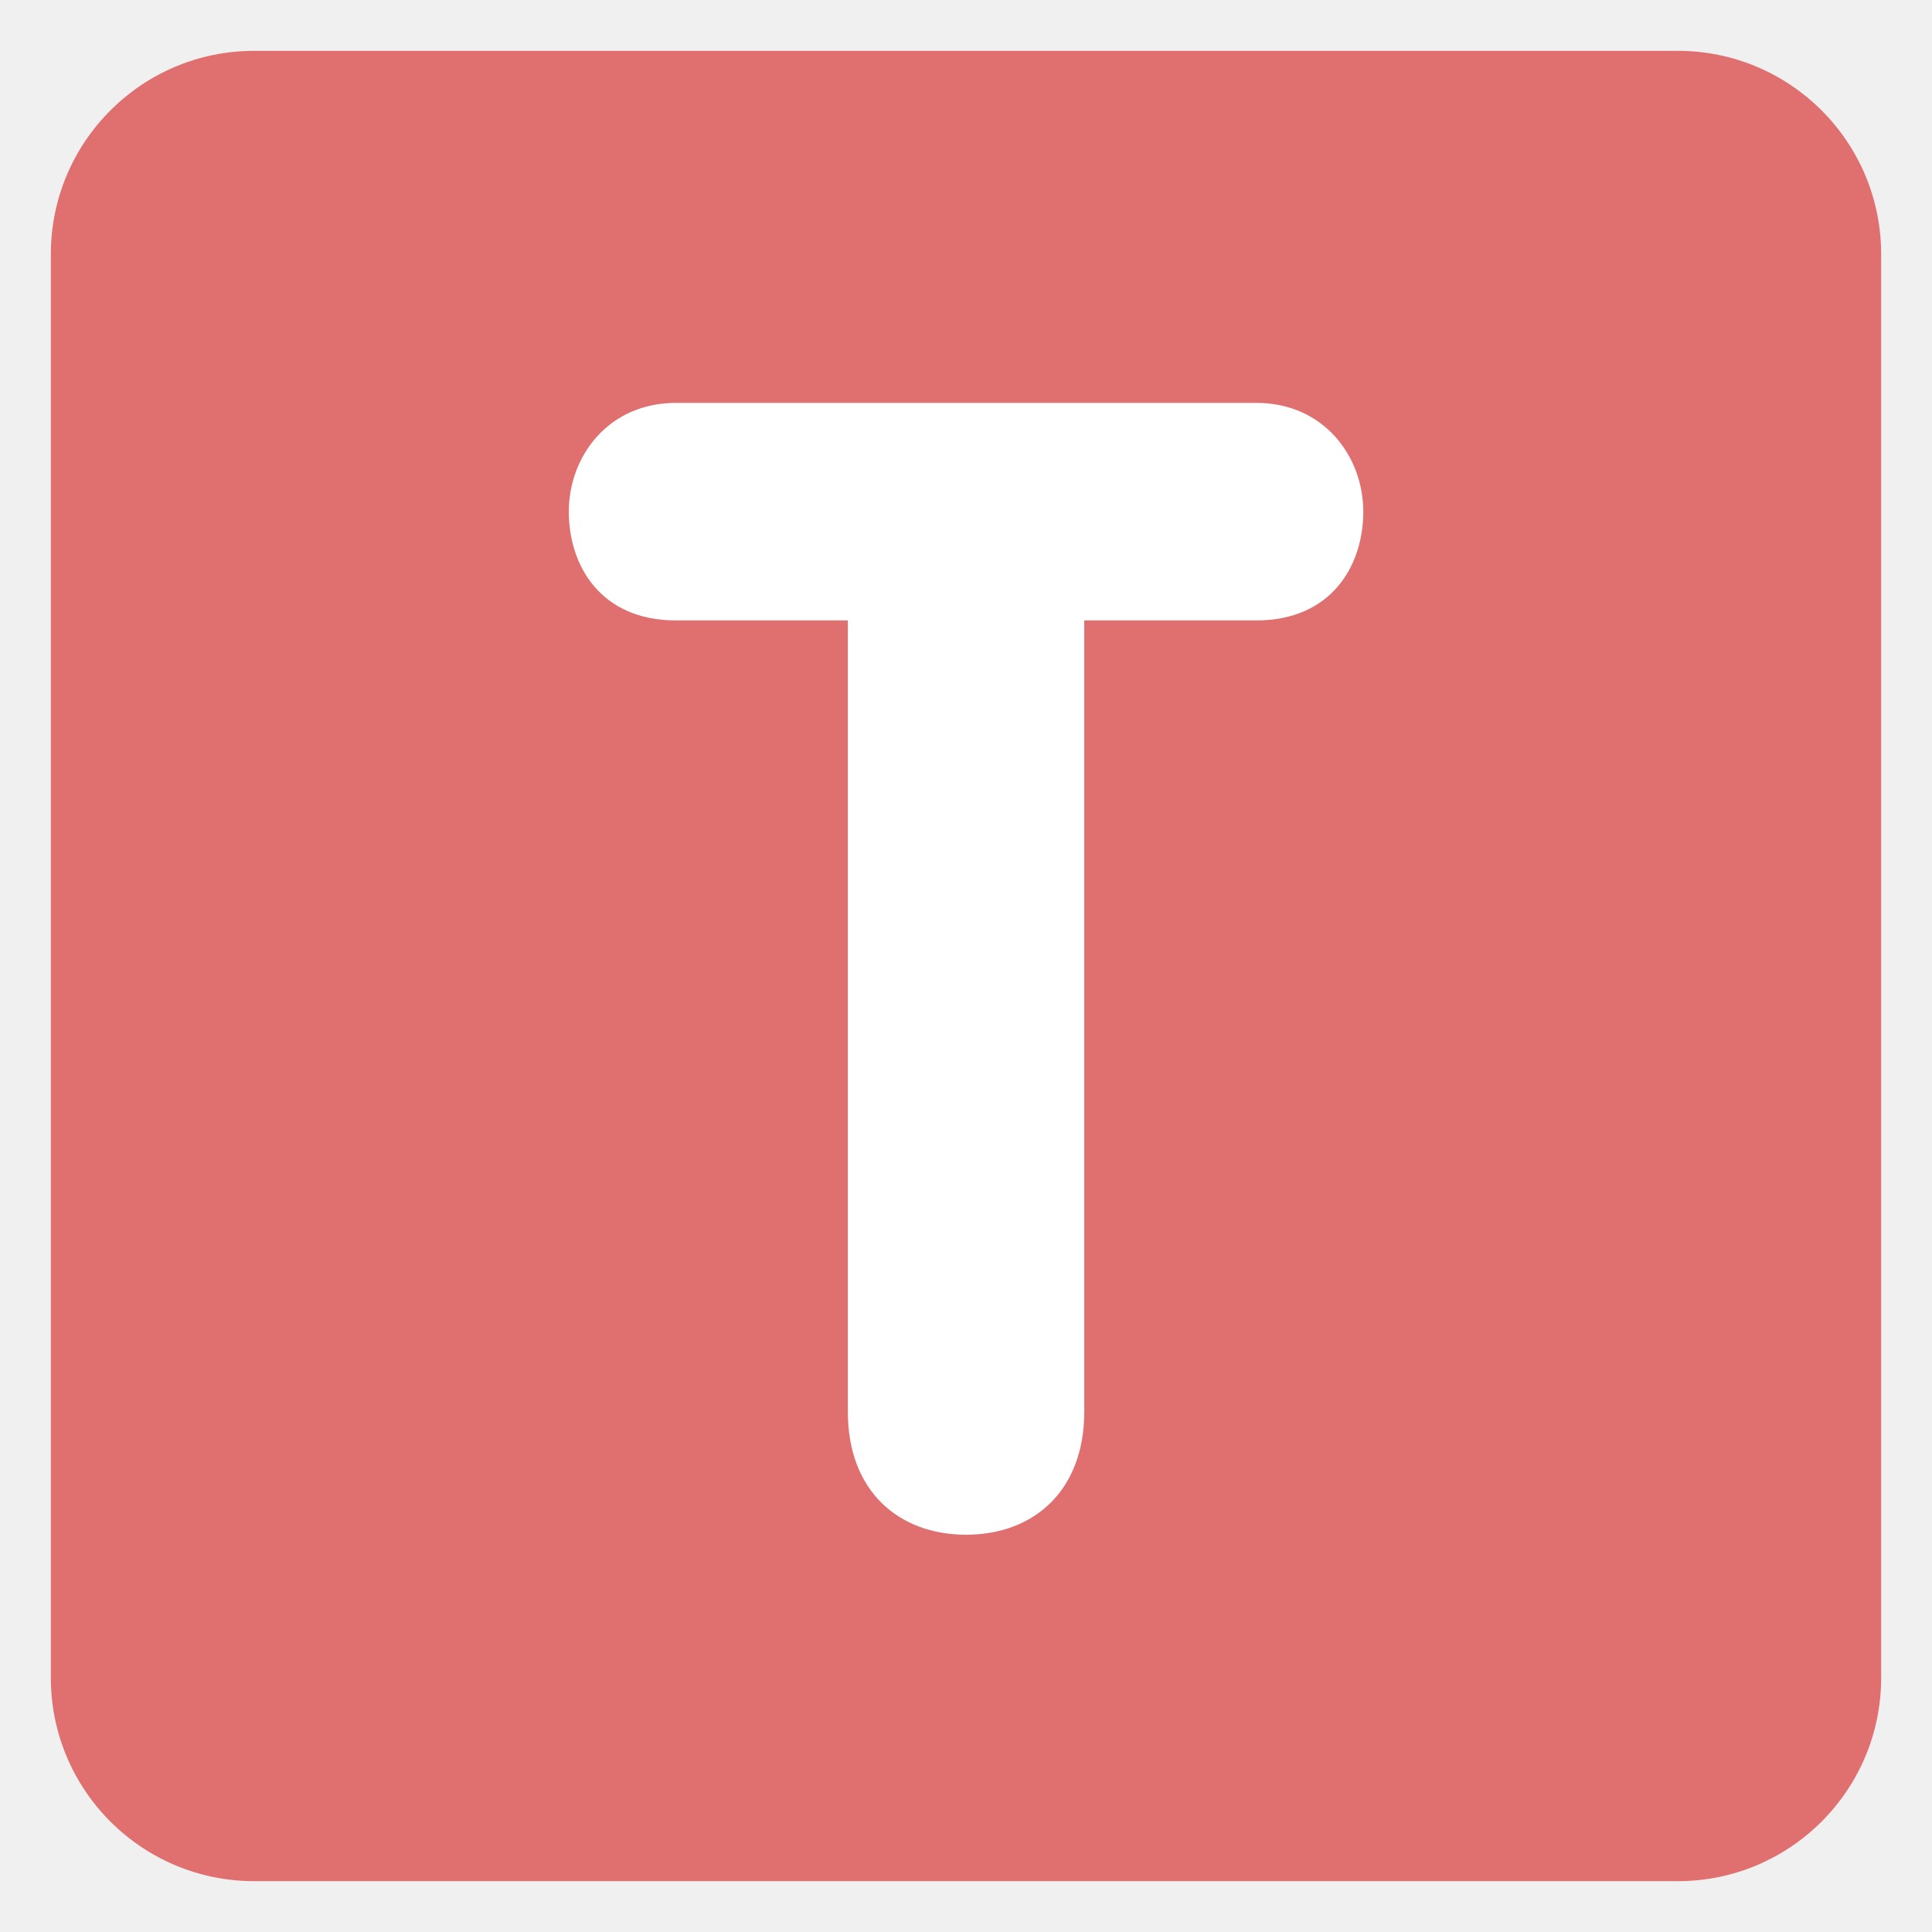
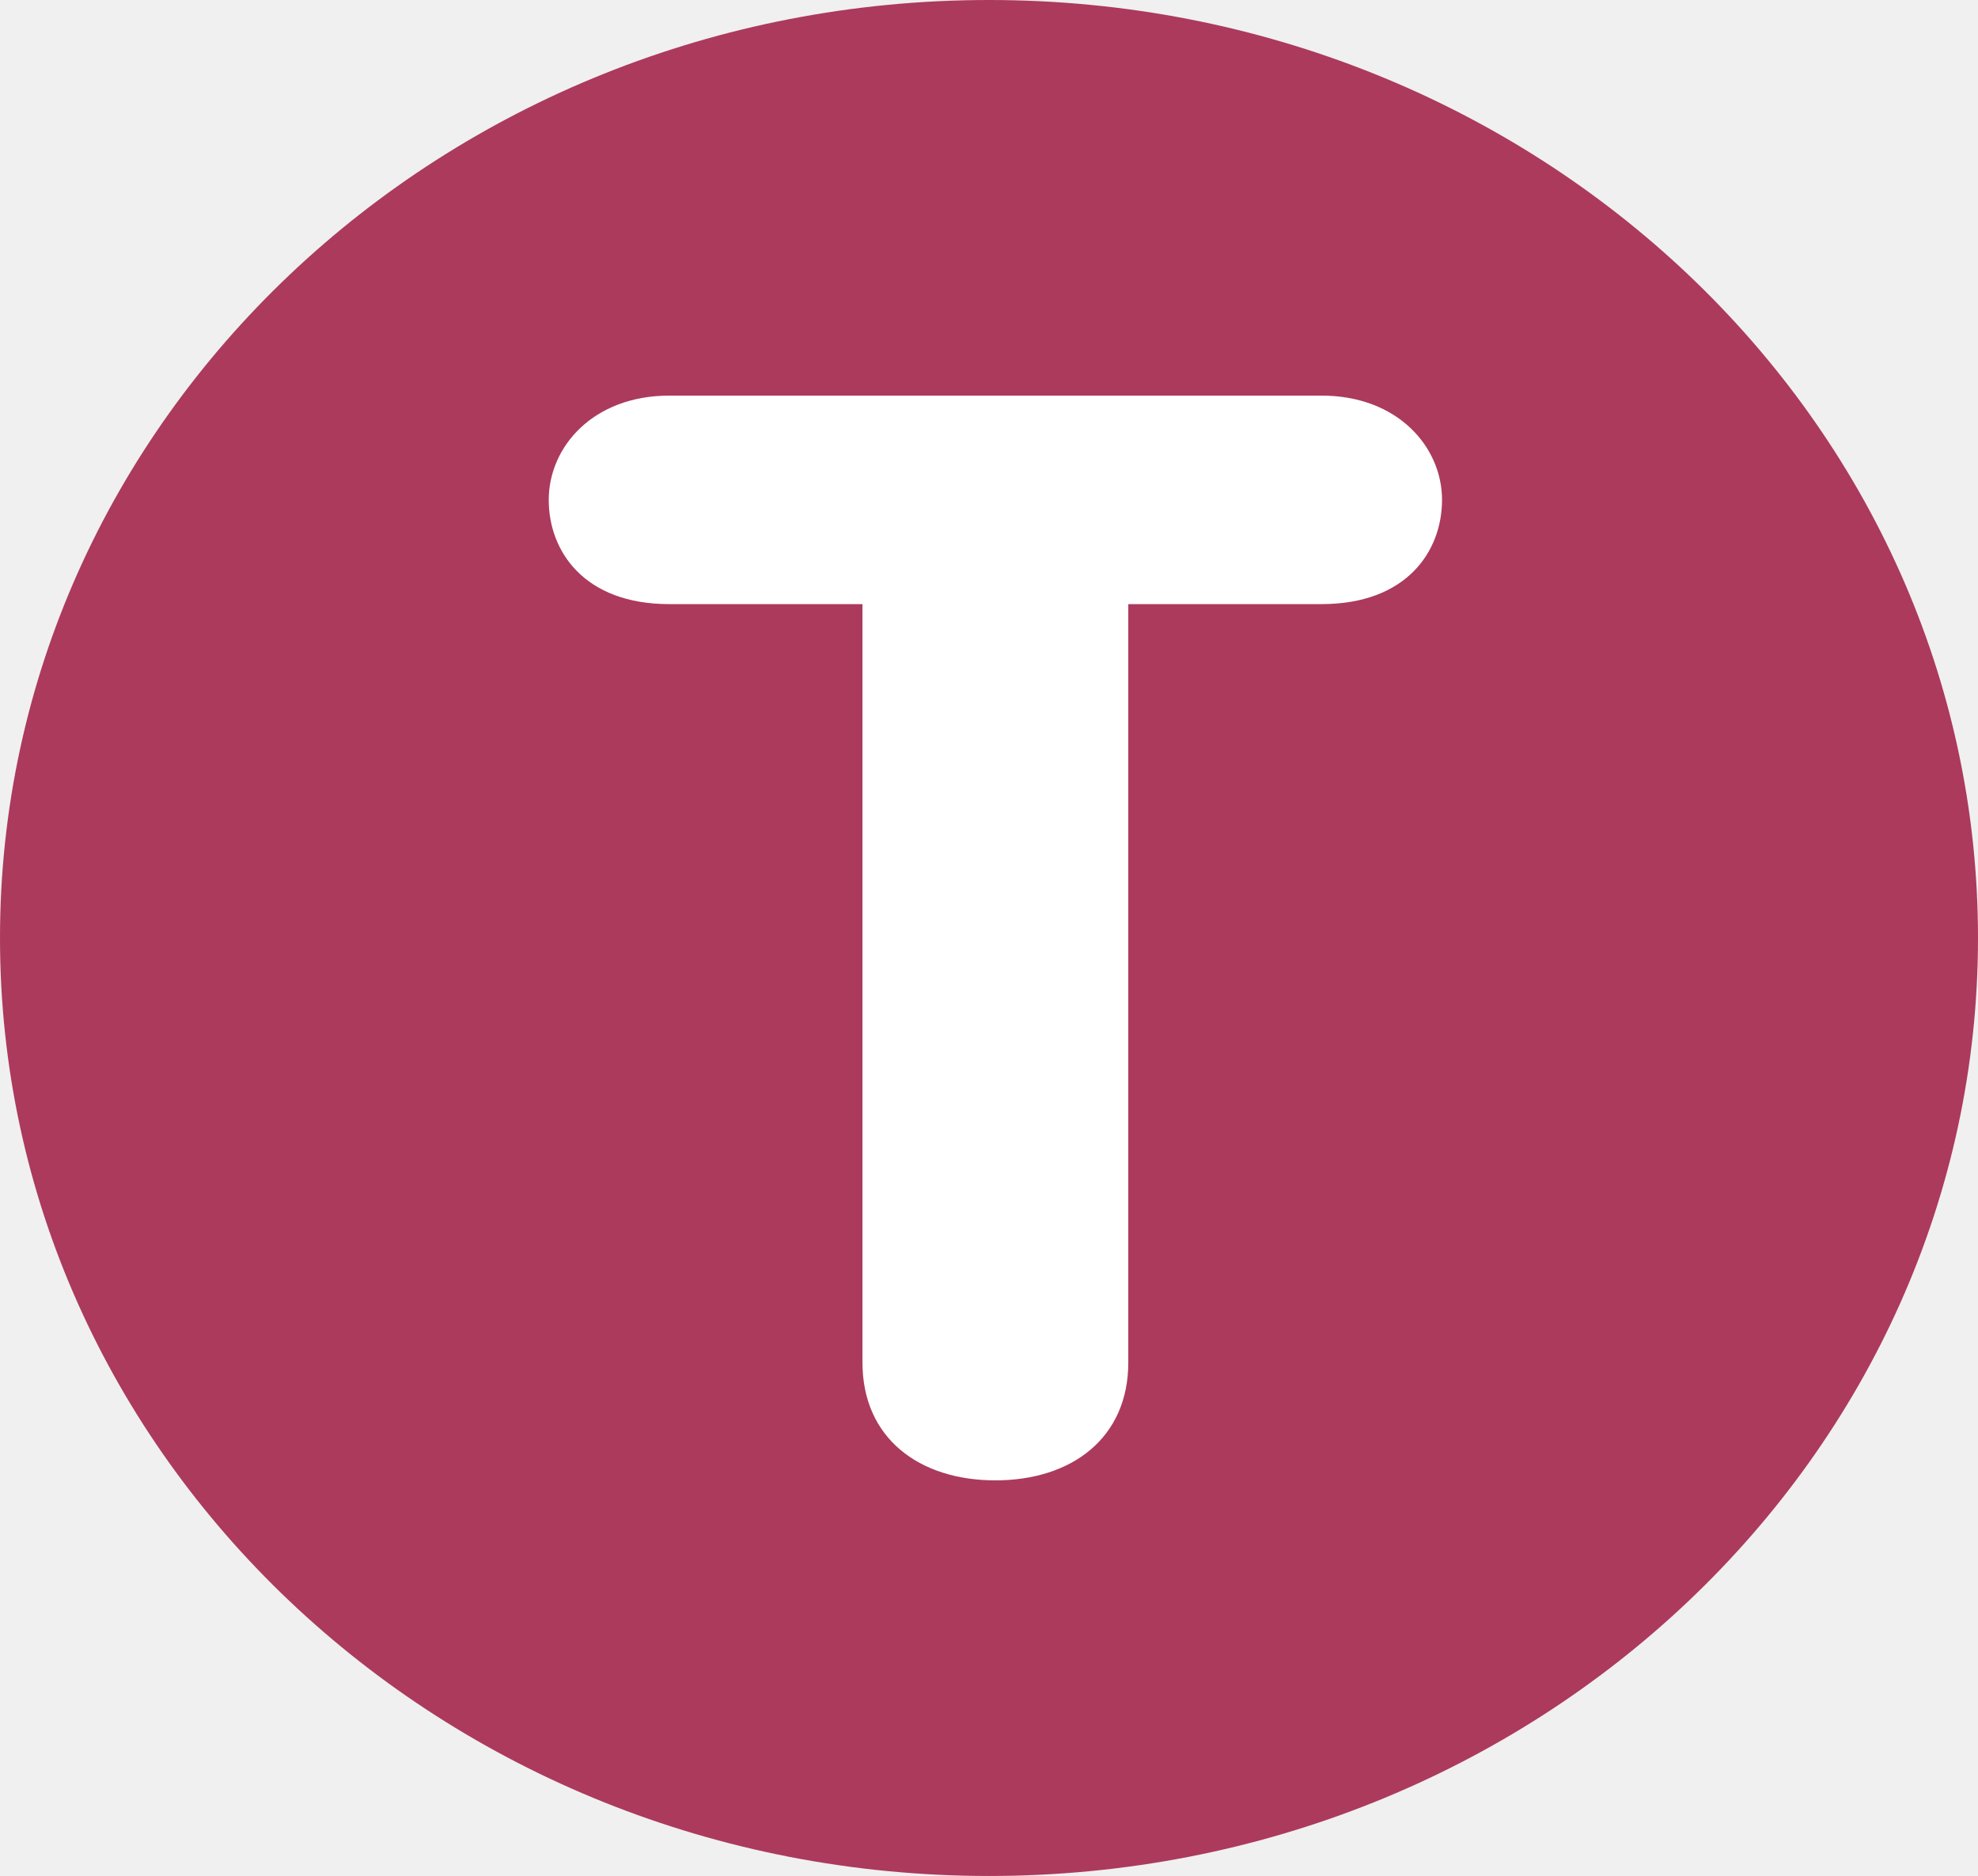
- <svg xmlns="http://www.w3.org/2000/svg" id="SvgjsSvg1668" width="288" height="288" version="1.1">
-   <defs id="SvgjsDefs1669" />
-   <g id="SvgjsG1670">
-     <svg enable-background="new 0 0 47.5 47.5" viewBox="0 0 47.5 47.5" width="288" height="288">
-       <defs>
-         <clipPath id="a">
-           <path d="M0 38h38V0H0v38Z" fill="#000000" class="color000 svgShape" />
-         </clipPath>
-       </defs>
-       <g clip-path="url(#a)" transform="matrix(1.25 0 0 -1.25 0 47.5)" fill="#000000" class="color000 svgShape">
-         <path fill="#e07070" d="M0 0a4 4 0 0 0-4-4h-28a4 4 0 0 0-4 4v28a4 4 0 0 0 4 4h28a4 4 0 0 0 4-4V0Z" transform="translate(37 5)" class="color3b88c3 svgShape" />
-         <path fill="#ffffff" d="M0 0h-3.38c-1.488 0-2.108 1.085-2.108 2.139 0 1.086.775 2.14 2.108 2.14H8.031c1.332 0 2.107-1.054 2.107-2.14C10.138 1.085 9.519 0 8.031 0H4.65v-15.565c0-1.551-.992-2.418-2.325-2.418-1.333 0-2.325.867-2.325 2.418V0Z" transform="translate(16.676 25.797)" class="colorfff svgShape" />
-       </g>
-     </svg>
-   </g>
+ <svg xmlns="http://www.w3.org/2000/svg" width="155" height="147" viewBox="0 0 155 147" fill="none">
+   <ellipse cx="77.5" cy="73.5" rx="77.5" ry="73.5" fill="#AC3A5D" />
+   <path d="M67.585 47.338H52.443C45.777 47.338 43 43.195 43 39.171C43 35.024 46.472 31 52.443 31H103.561C109.528 31 113 35.024 113 39.171C113 43.195 110.227 47.338 103.561 47.338H88.415V106.768C88.415 112.69 83.972 116 78 116C72.028 116 67.585 112.69 67.585 106.768V47.338Z" fill="white" />
</svg>
